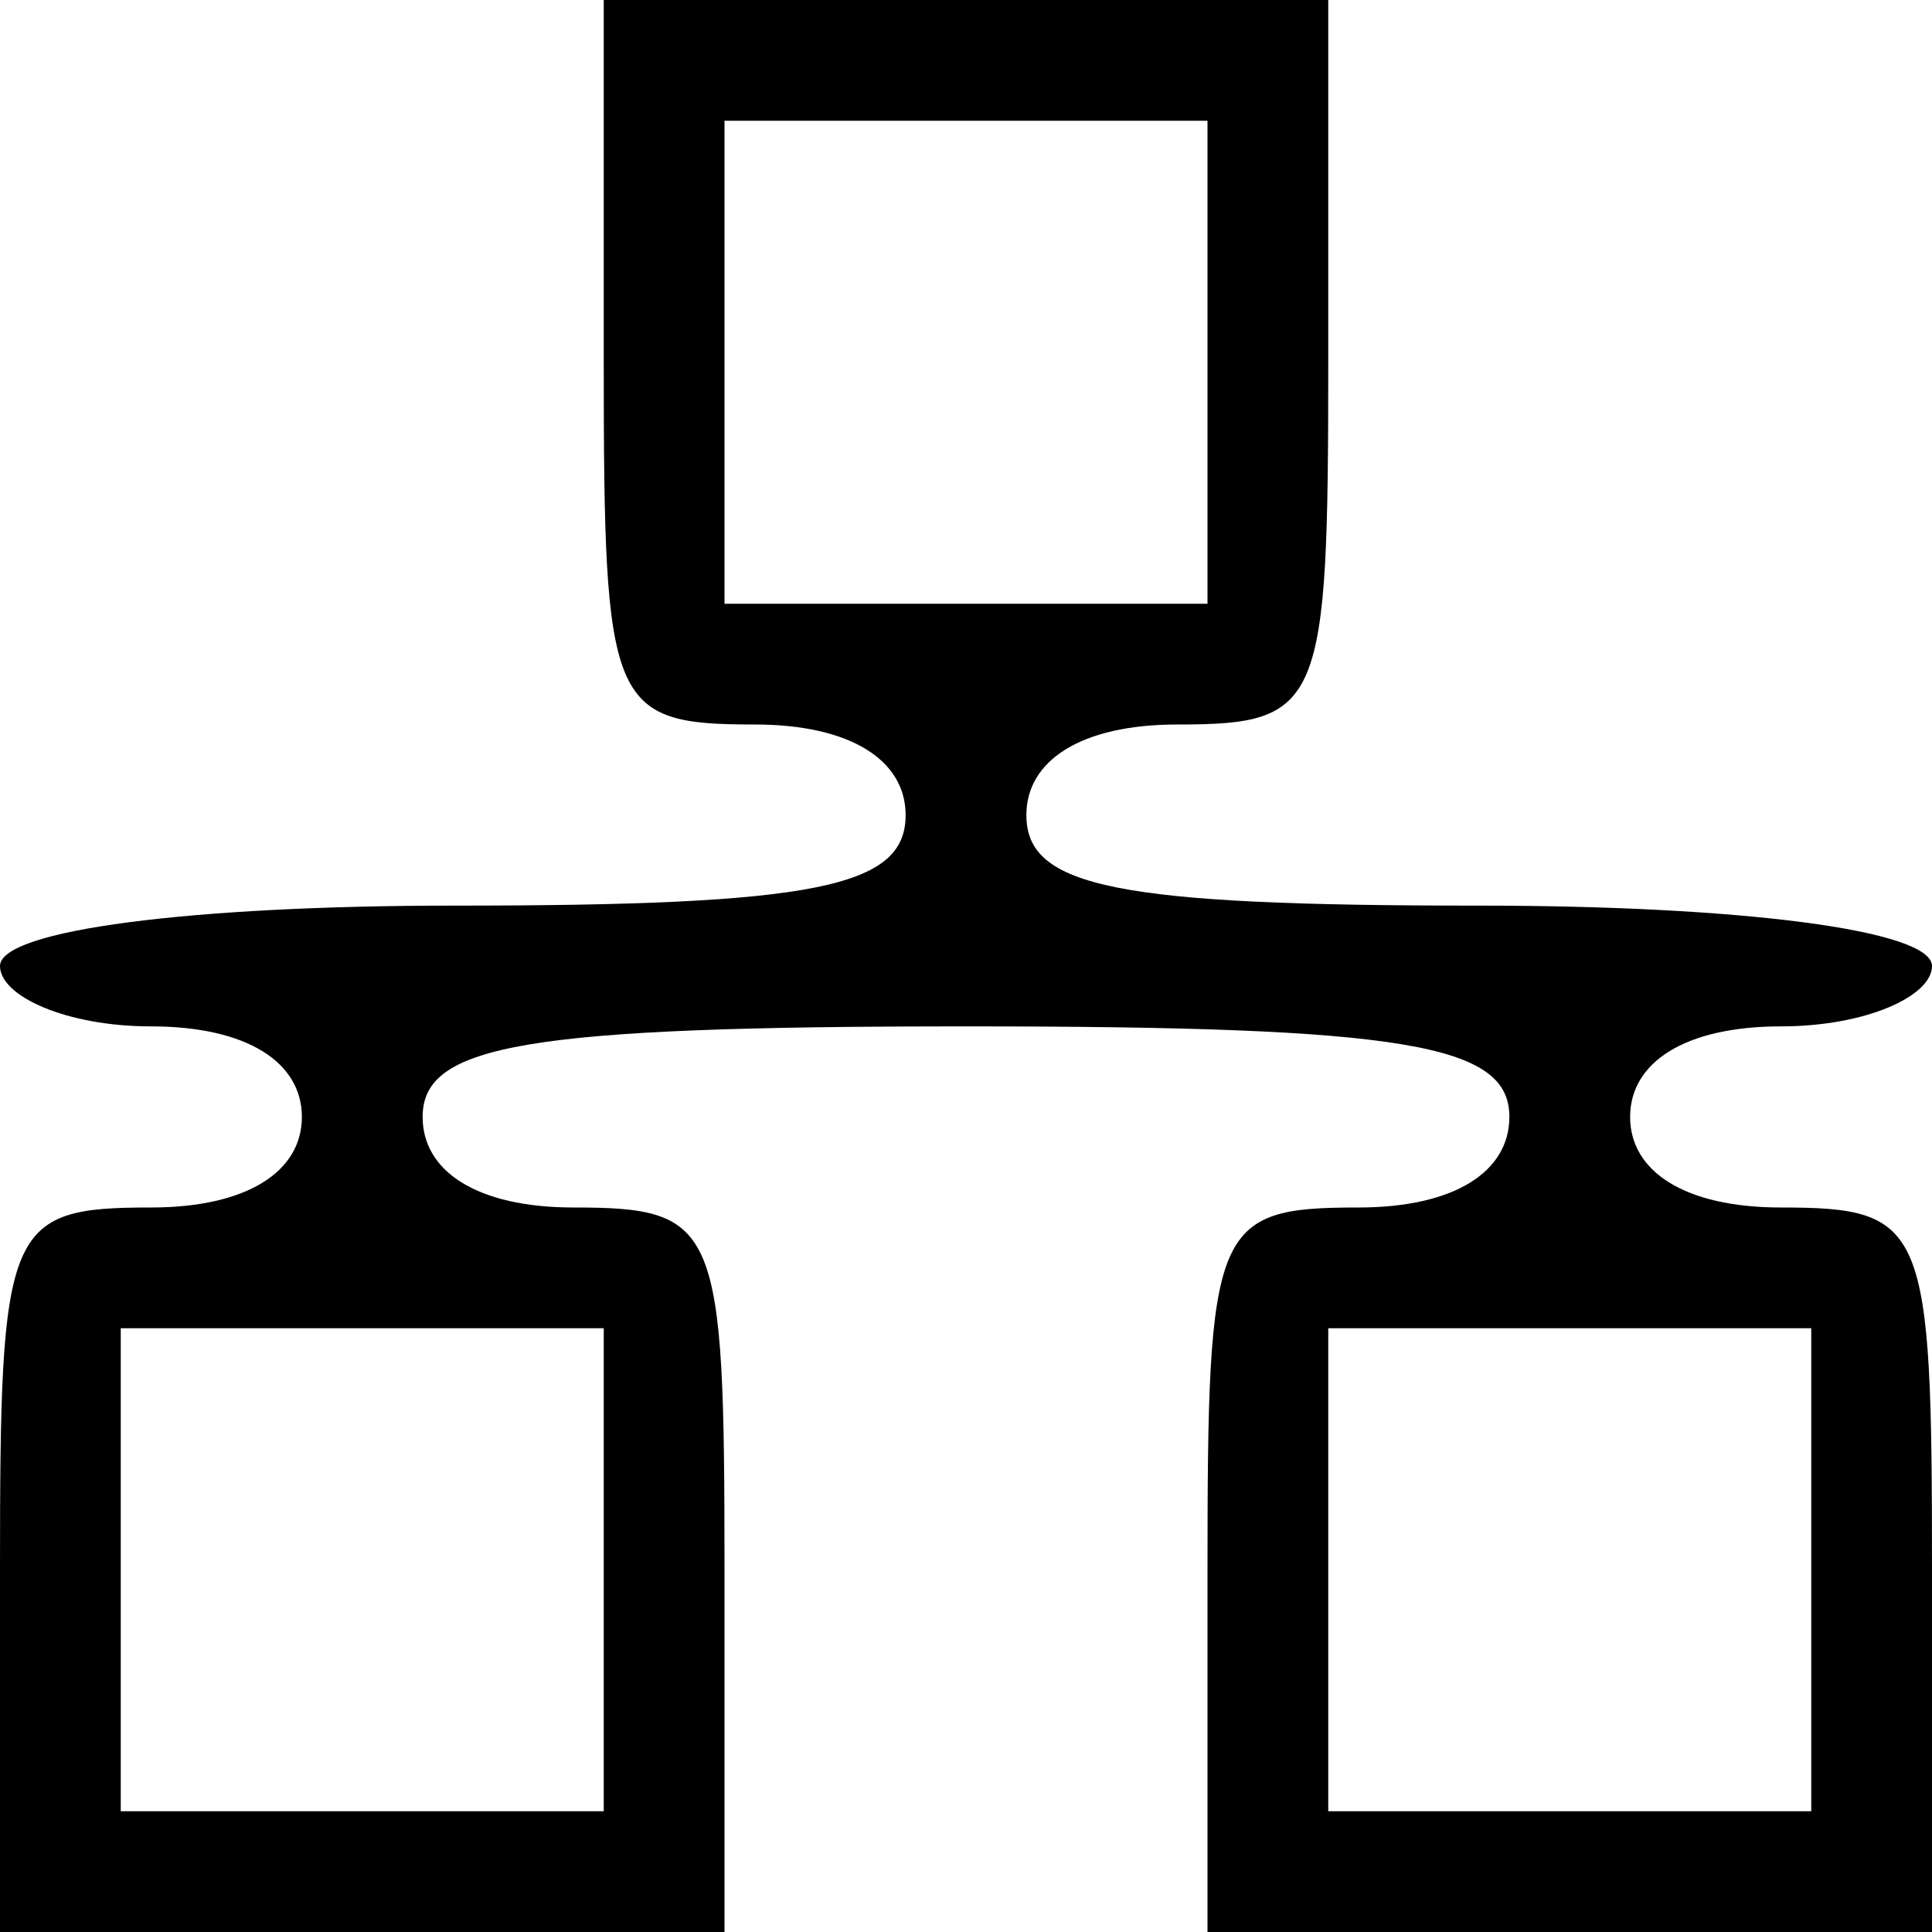
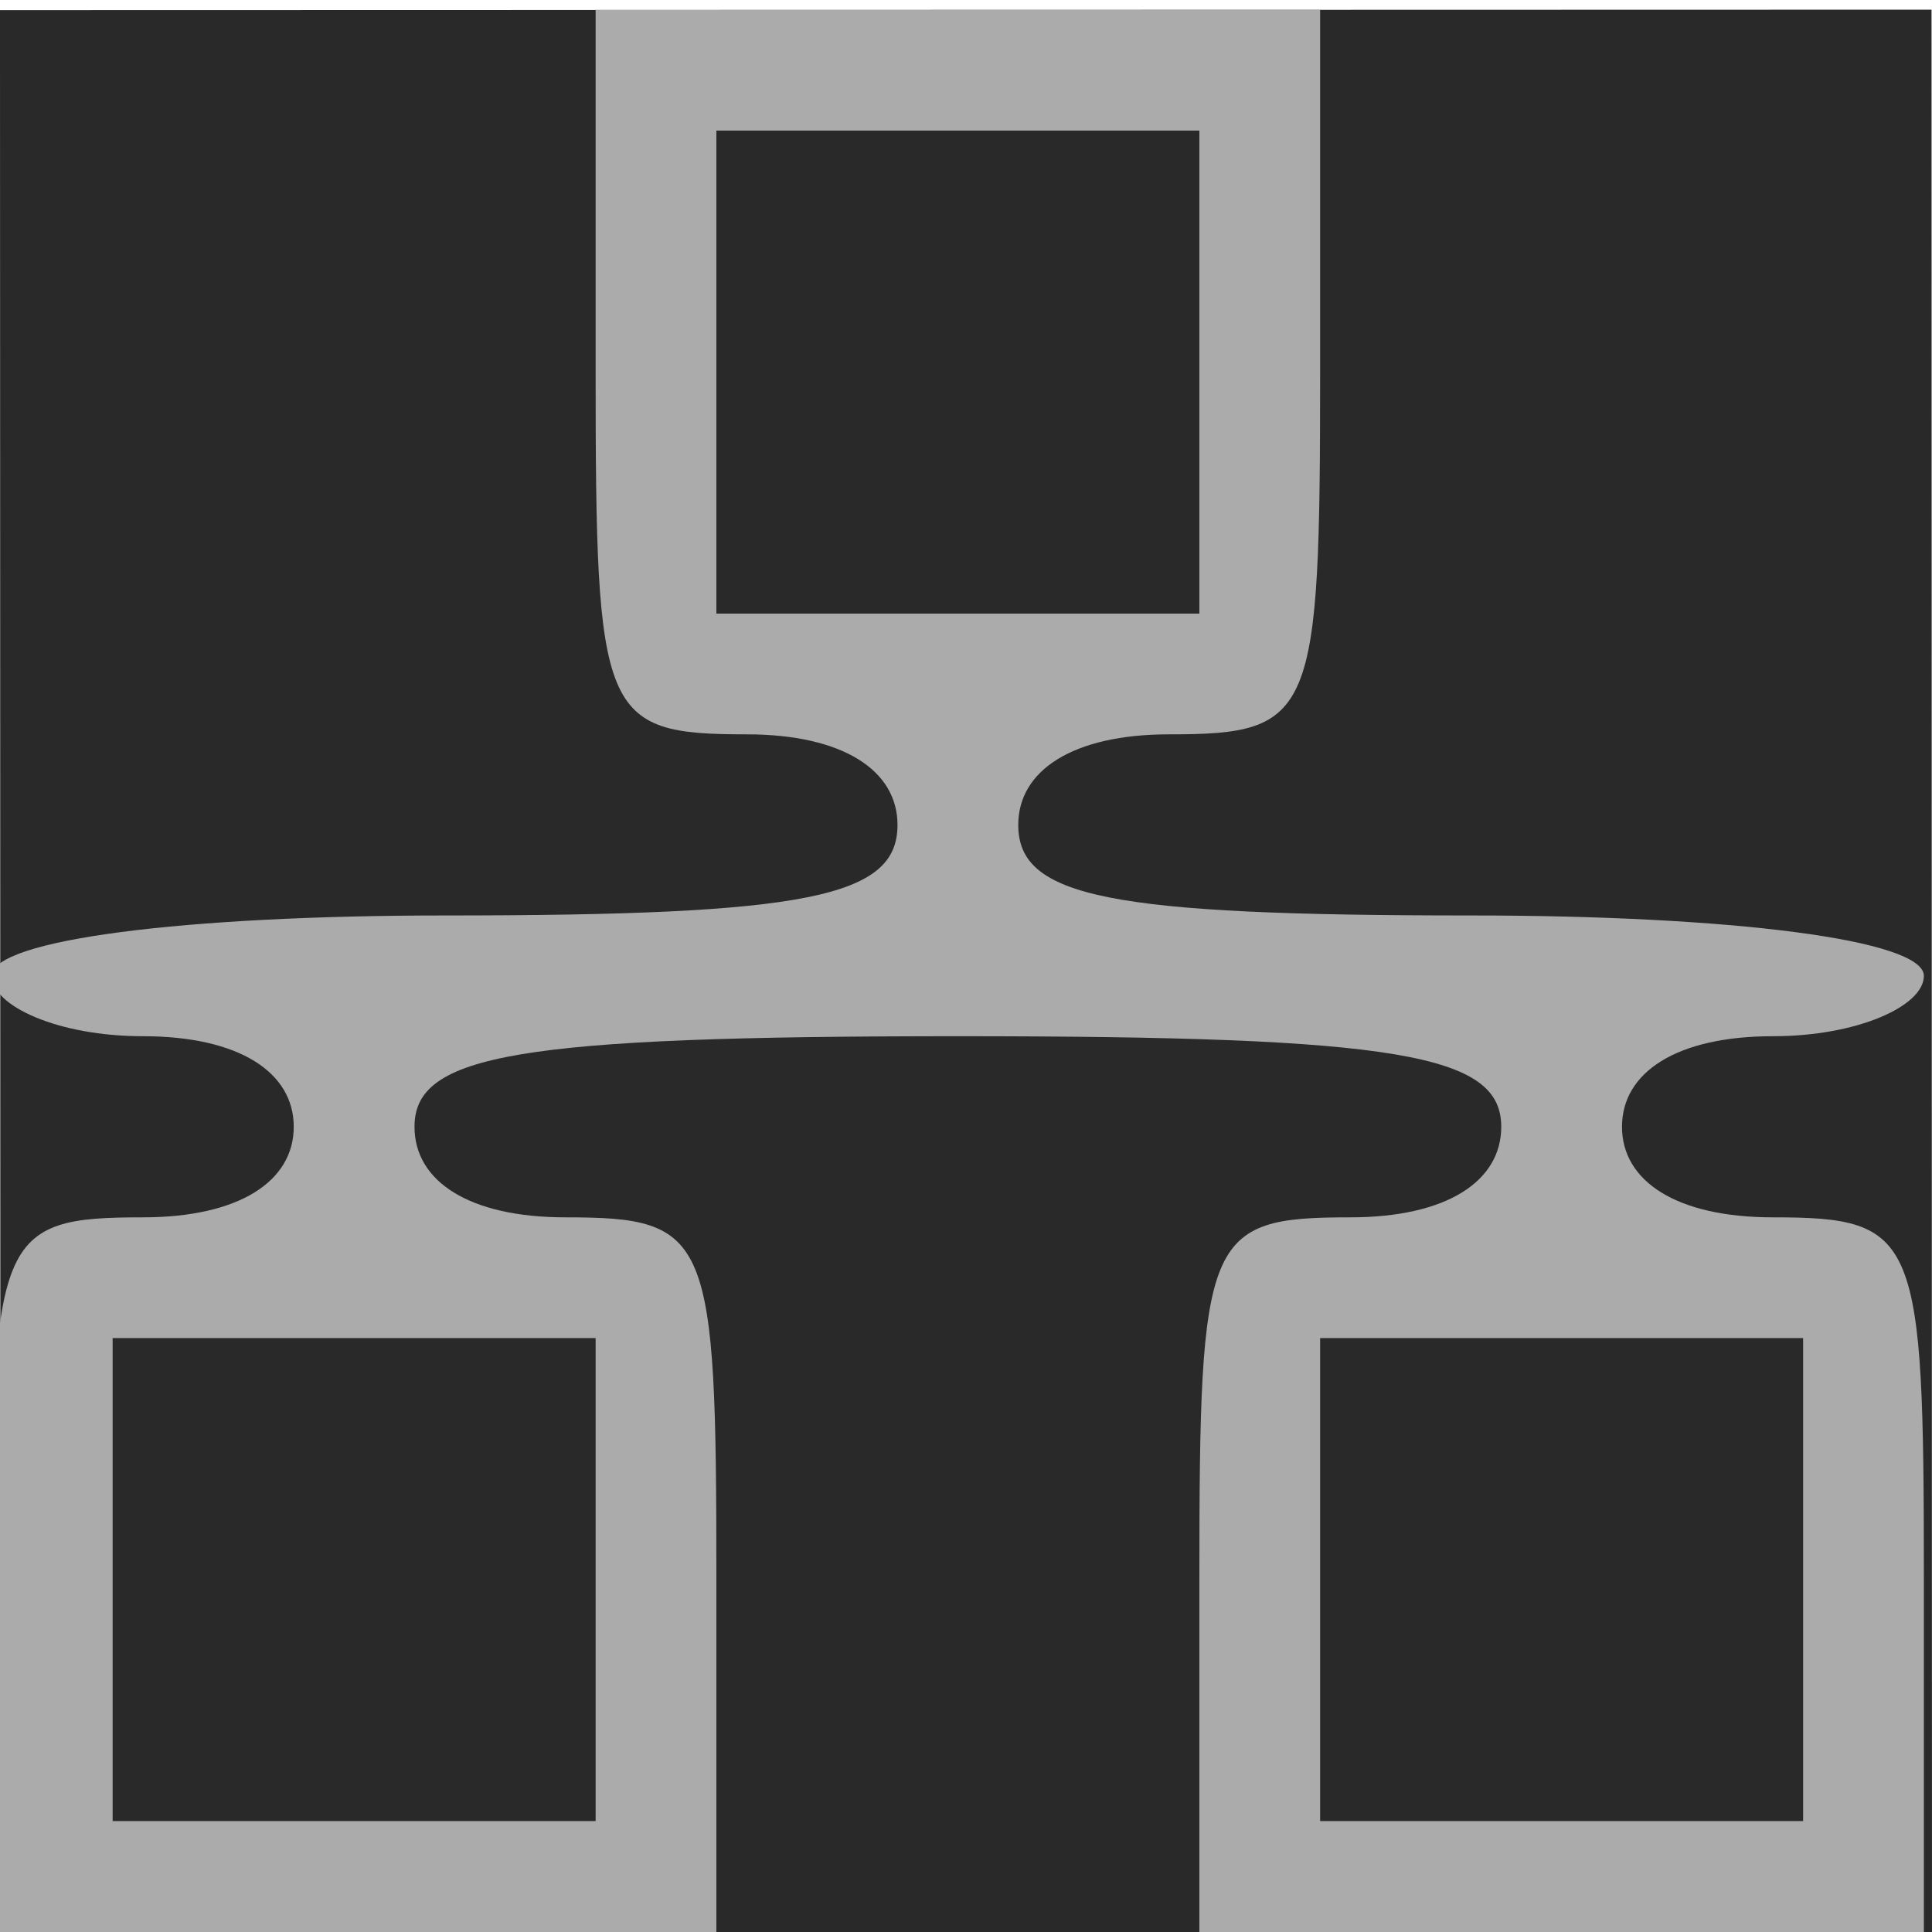
- <svg xmlns="http://www.w3.org/2000/svg" version="1.0" width="32pt" height="32pt" viewBox="0 0 32 32" preserveAspectRatio="xMidYMid meet">
-   <g transform="translate(0,32) scale(0.1,-0.1)" fill="#000000" stroke="none">
-     <path d="M100 260 c0 -57 1 -60 25 -60 16 0 25 -6 25 -15 0 -12 -15 -15 -75 -15 -43 0 -75 -4 -75 -10 0 -5 11 -10 25 -10 16 0 25 -6 25 -15 0 -9 -9 -15 -25 -15 -24 0 -25 -3 -25 -60 l0 -60 60 0 60 0 0 60 c0 57 -1 60 -25 60 -16 0 -25 6 -25 15 0 12 17 15 90 15 73 0 90 -3 90 -15 0 -9 -9 -15 -25 -15 -24 0 -25 -3 -25 -60 l0 -60 60 0 60 0 0 60 c0 57 -1 60 -25 60 -16 0 -25 6 -25 15 0 9 9 15 25 15 14 0 25 5 25 10 0 6 -32 10 -75 10 -60 0 -75 3 -75 15 0 9 9 15 25 15 24 0 25 3 25 60 l0 60 -60 0 -60 0 0 -60z m100 0 l0 -40 -40 0 -40 0 0 40 0 40 40 0 40 0 0 -40z m-100 -200 l0 -40 -40 0 -40 0 0 40 0 40 40 0 40 0 0 -40z m200 0 l0 -40 -40 0 -40 0 0 40 0 40 40 0 40 0 0 -40z" />
+ <svg xmlns="http://www.w3.org/2000/svg" version="1.0" width="64" height="64" viewBox="0 0 87.273 87.273" preserveAspectRatio="xMidYMid" id="svg205">
+   <defs id="defs209" />
+   <g id="layer1" transform="translate(17.56943)">
+     <rect style="opacity:1;fill:#292929;fill-opacity:1;stroke-width:7.341" id="rect6991" width="87.252" height="87.251" x="-17.57" y="0.454" transform="matrix(1,-2.4611524e-4,2.4356655e-4,1,0,0)" />
+     <g transform="matrix(0.2727274,0,0,-0.2727274,-17.93632,87.71747)" fill="#000000" stroke="none" id="g203" style="fill:#ababab;fill-opacity:1">
+       <path d="m 100,260 c 0,-57 1,-60 25,-60 16,0 25,-6 25,-15 0,-12 -15,-15 -75,-15 -43,0 -75,-4 -75,-10 0,-5 11,-10 25,-10 16,0 25,-6 25,-15 0,-9 -9,-15 -25,-15 C 1,120 0,117 0,60 V 0 h 60 60 v 60 c 0,57 -1,60 -25,60 -16,0 -25,6 -25,15 0,12 17,15 90,15 73,0 90,-3 90,-15 0,-9 -9,-15 -25,-15 -24,0 -25,-3 -25,-60 V 0 h 60 60 v 60 c 0,57 -1,60 -25,60 -16,0 -25,6 -25,15 0,9 9,15 25,15 14,0 25,5 25,10 0,6 -32,10 -75,10 -60,0 -75,3 -75,15 0,9 9,15 25,15 24,0 25,3 25,60 v 60 h -60 -60 z m 100,0 v -40 h -40 -40 v 40 40 h 40 40 z M 100,60 V 20 H 60 20 v 40 40 h 40 40 z m 200,0 V 20 h -40 -40 v 40 40 h 40 40 z" id="path201" style="fill:#ababab;fill-opacity:1" />
+     </g>
  </g>
</svg>
